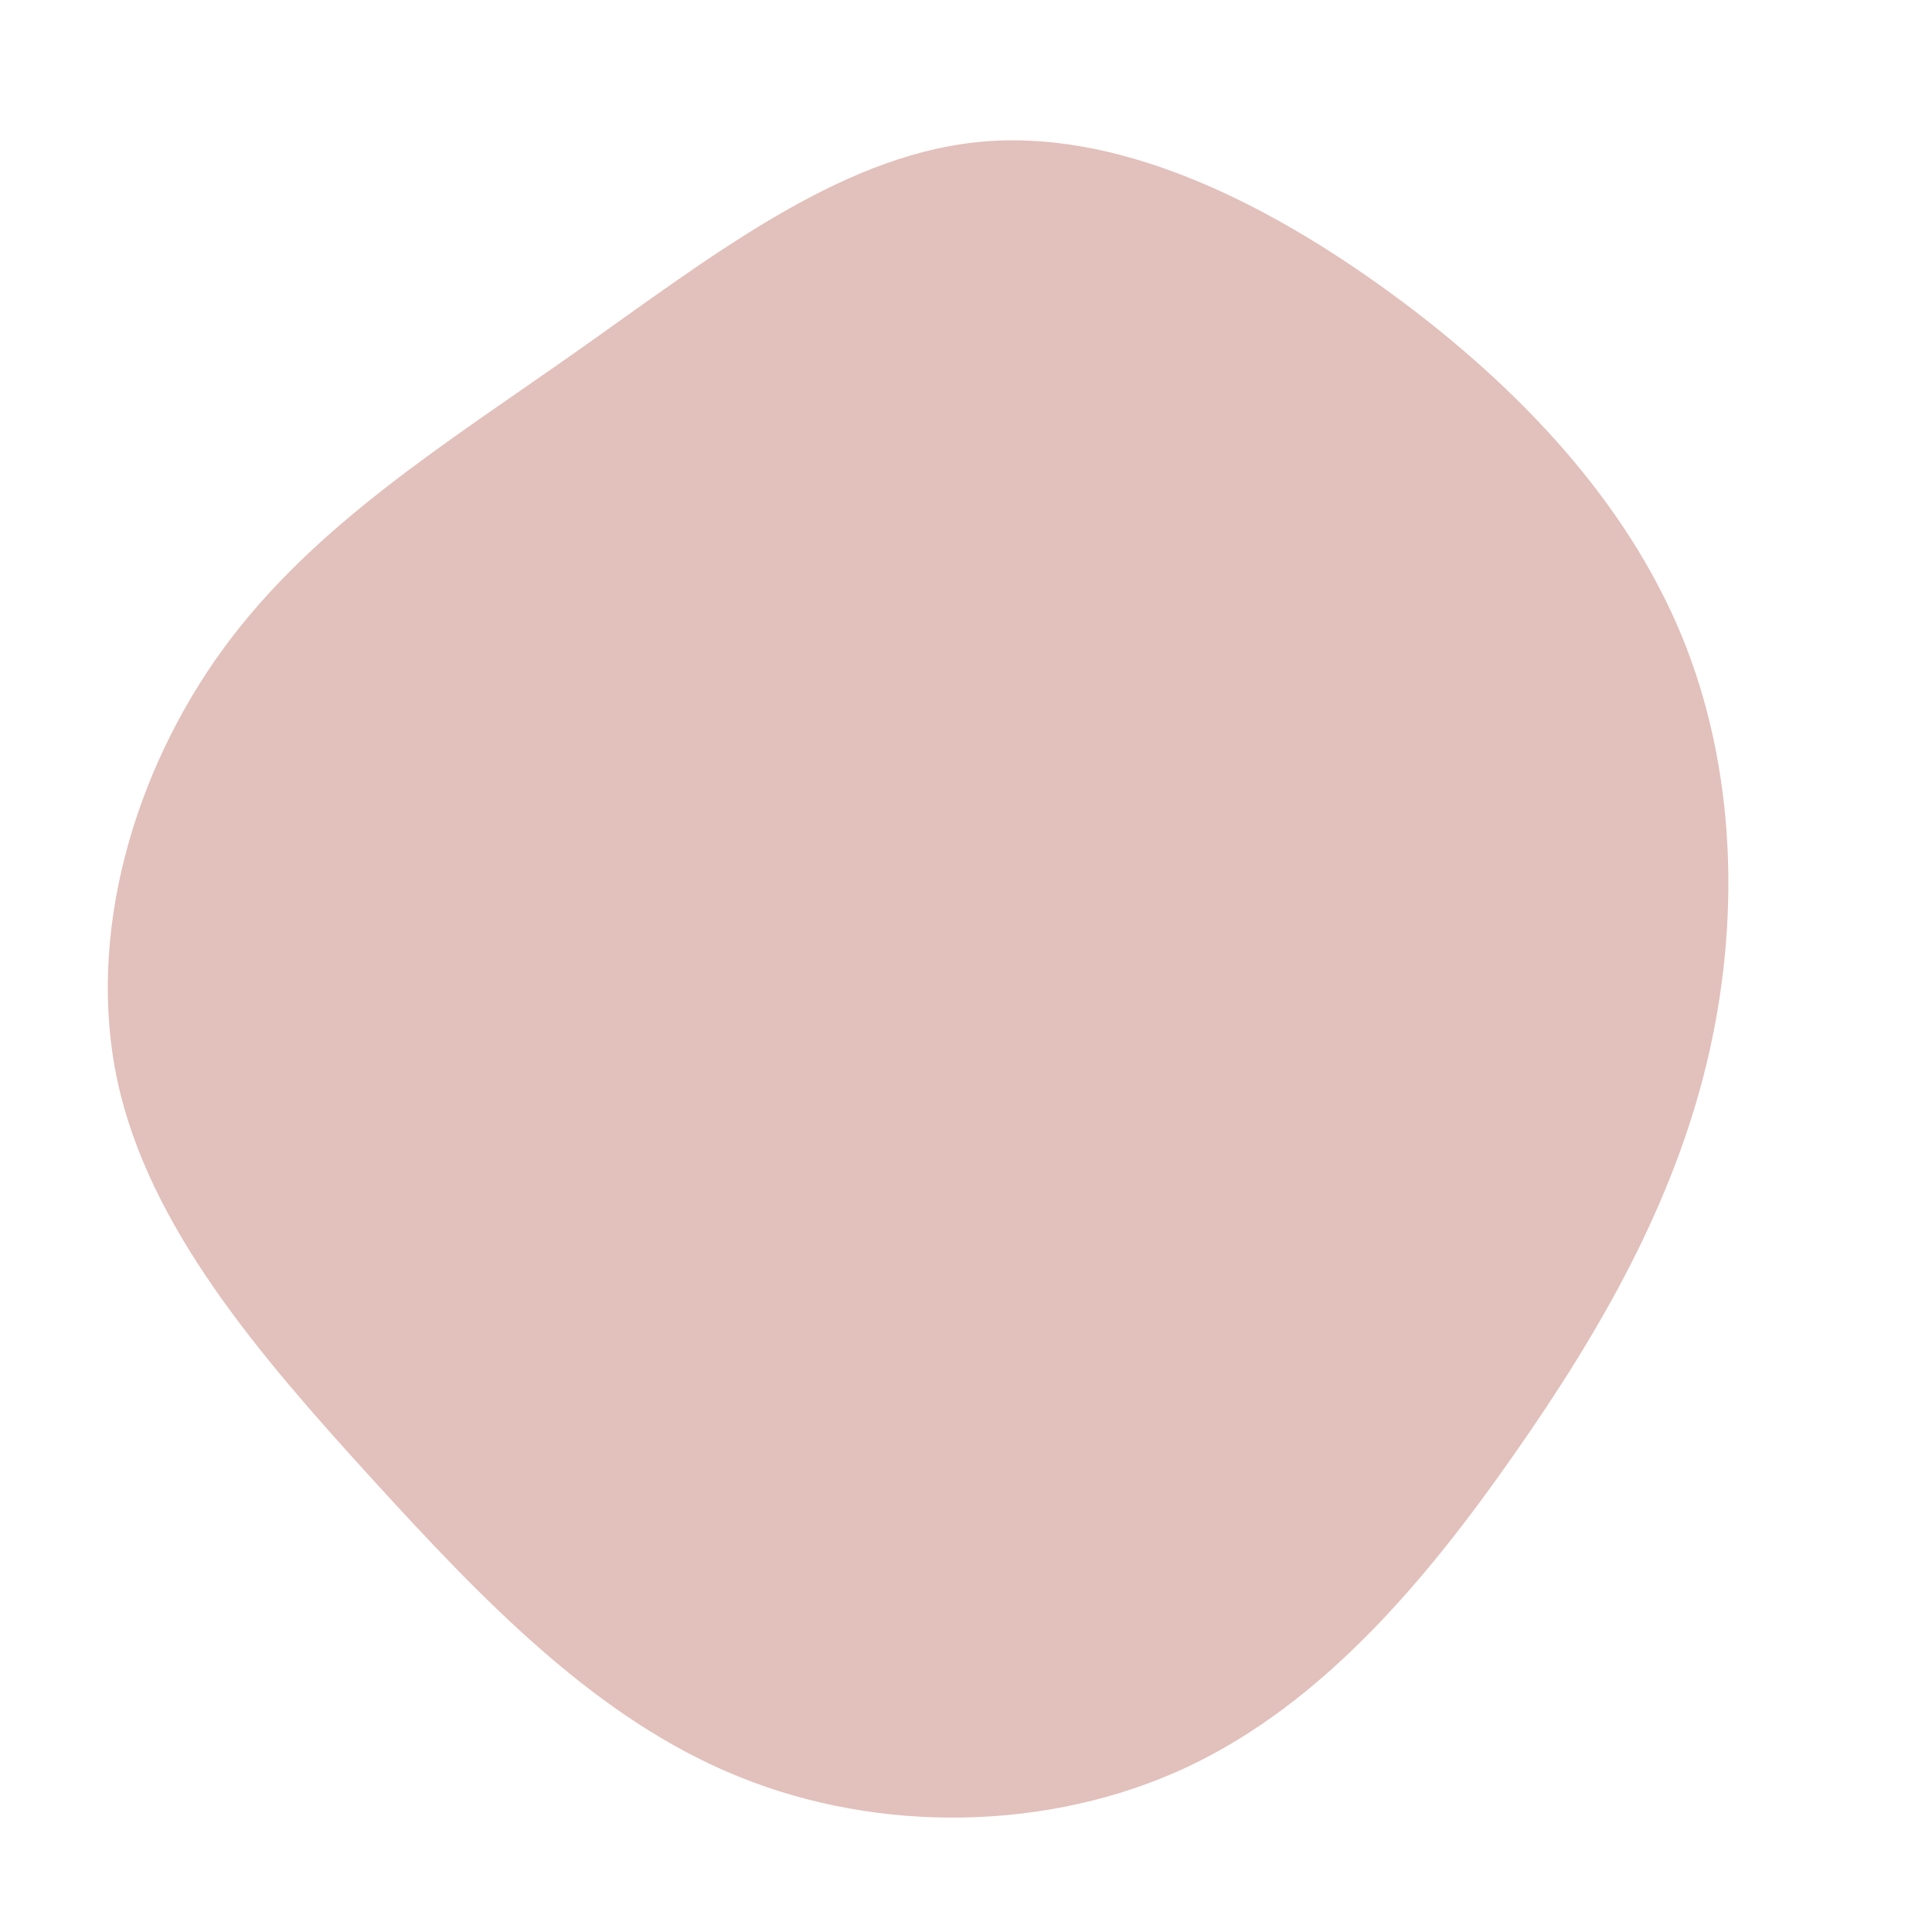
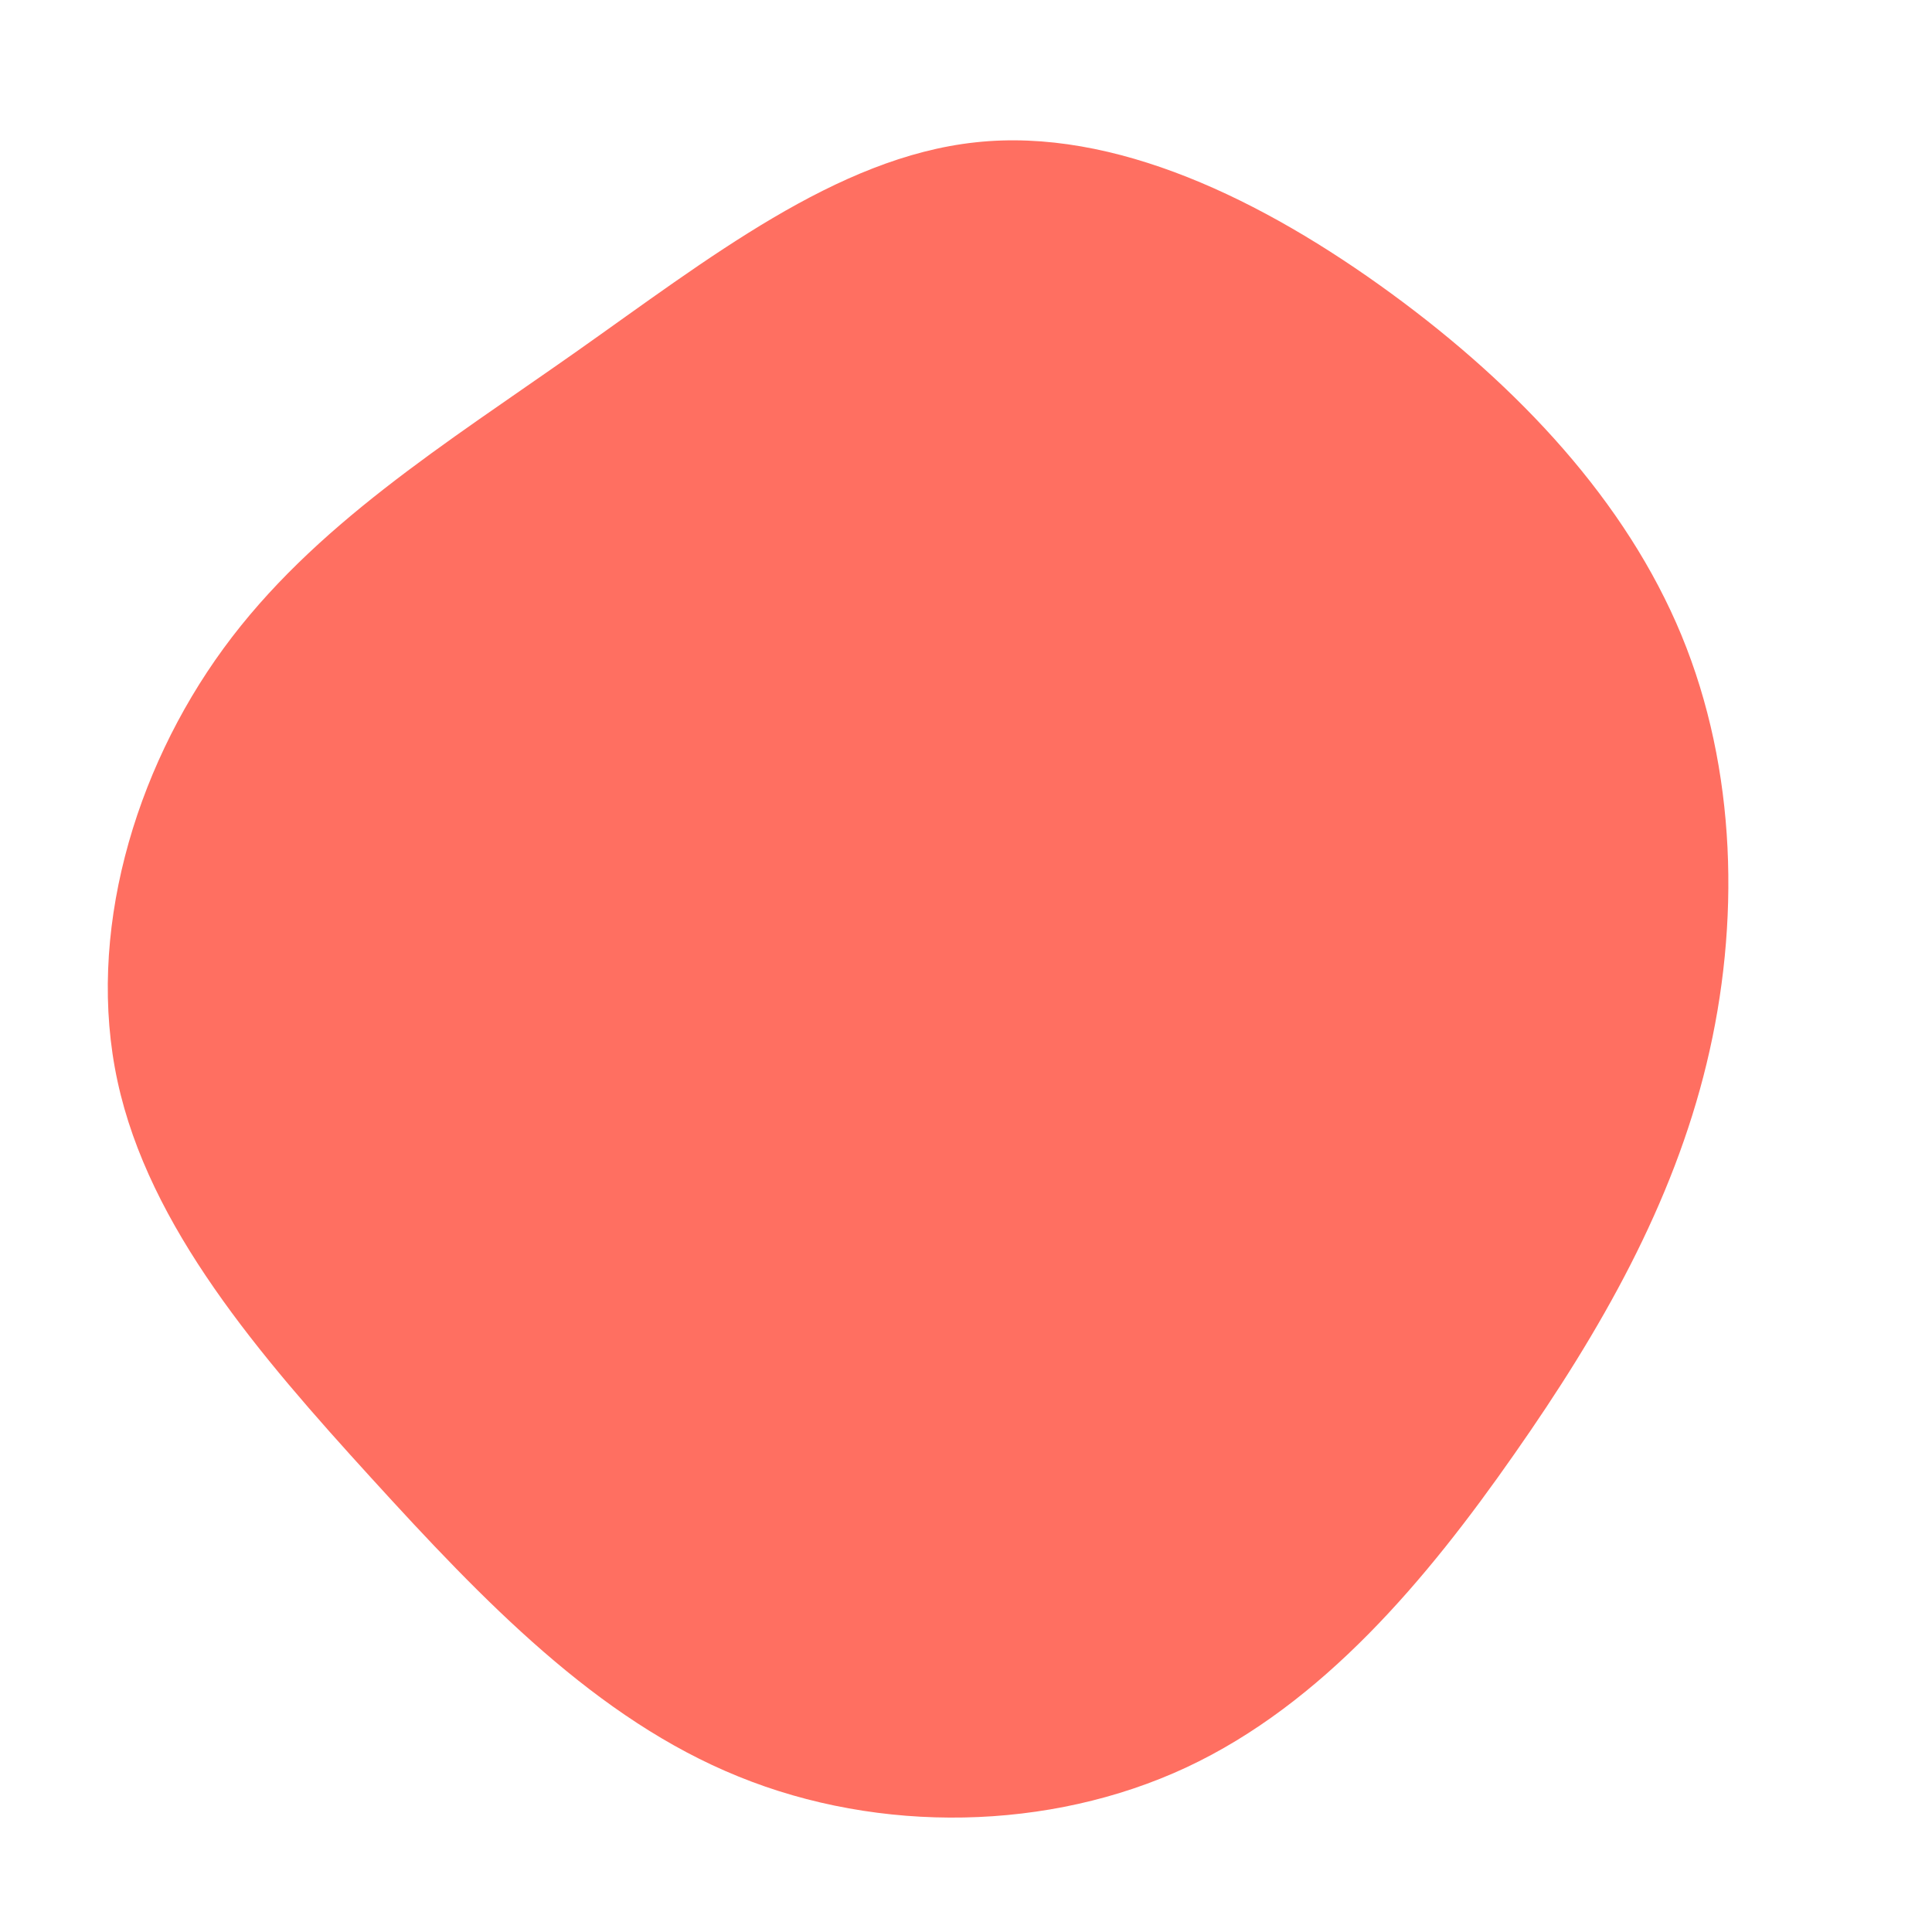
<svg xmlns="http://www.w3.org/2000/svg" width="600" height="600" viewBox="0 0 600 600">
  <g transform="translate(300,300)">
-     <path d="M132,-208.9C171.7,-179.9,205,-144.3,222.2,-102.7C239.4,-61,240.5,-13.1,230,30.3C219.5,73.8,197.4,112.9,170.2,151.7C143.1,190.5,110.8,229.1,68.4,248.9C25.9,268.7,-26.8,269.6,-70.7,251.7C-114.7,233.9,-149.9,197.2,-184.7,159C-219.5,120.8,-253.7,81.1,-263.5,35.8C-273.3,-9.5,-258.5,-60.4,-230.6,-98.6C-202.7,-136.8,-161.6,-162.2,-121,-190.8C-80.4,-219.4,-40.2,-251.2,3,-255.8C46.1,-260.5,92.3,-237.9,132,-208.9Z" fill="#e2c0bb" />
+     <path d="M132,-208.9C171.7,-179.9,205,-144.3,222.2,-102.7C239.4,-61,240.5,-13.1,230,30.3C219.5,73.8,197.4,112.9,170.2,151.7C143.1,190.5,110.8,229.1,68.4,248.9C25.9,268.7,-26.8,269.6,-70.7,251.7C-114.7,233.9,-149.9,197.2,-184.7,159C-219.5,120.8,-253.7,81.1,-263.5,35.8C-273.3,-9.5,-258.5,-60.4,-230.6,-98.6C-202.7,-136.8,-161.6,-162.2,-121,-190.8C-80.4,-219.4,-40.2,-251.2,3,-255.8C46.1,-260.5,92.3,-237.9,132,-208.9Z" fill="#FF6F61" />
  </g>
</svg>
